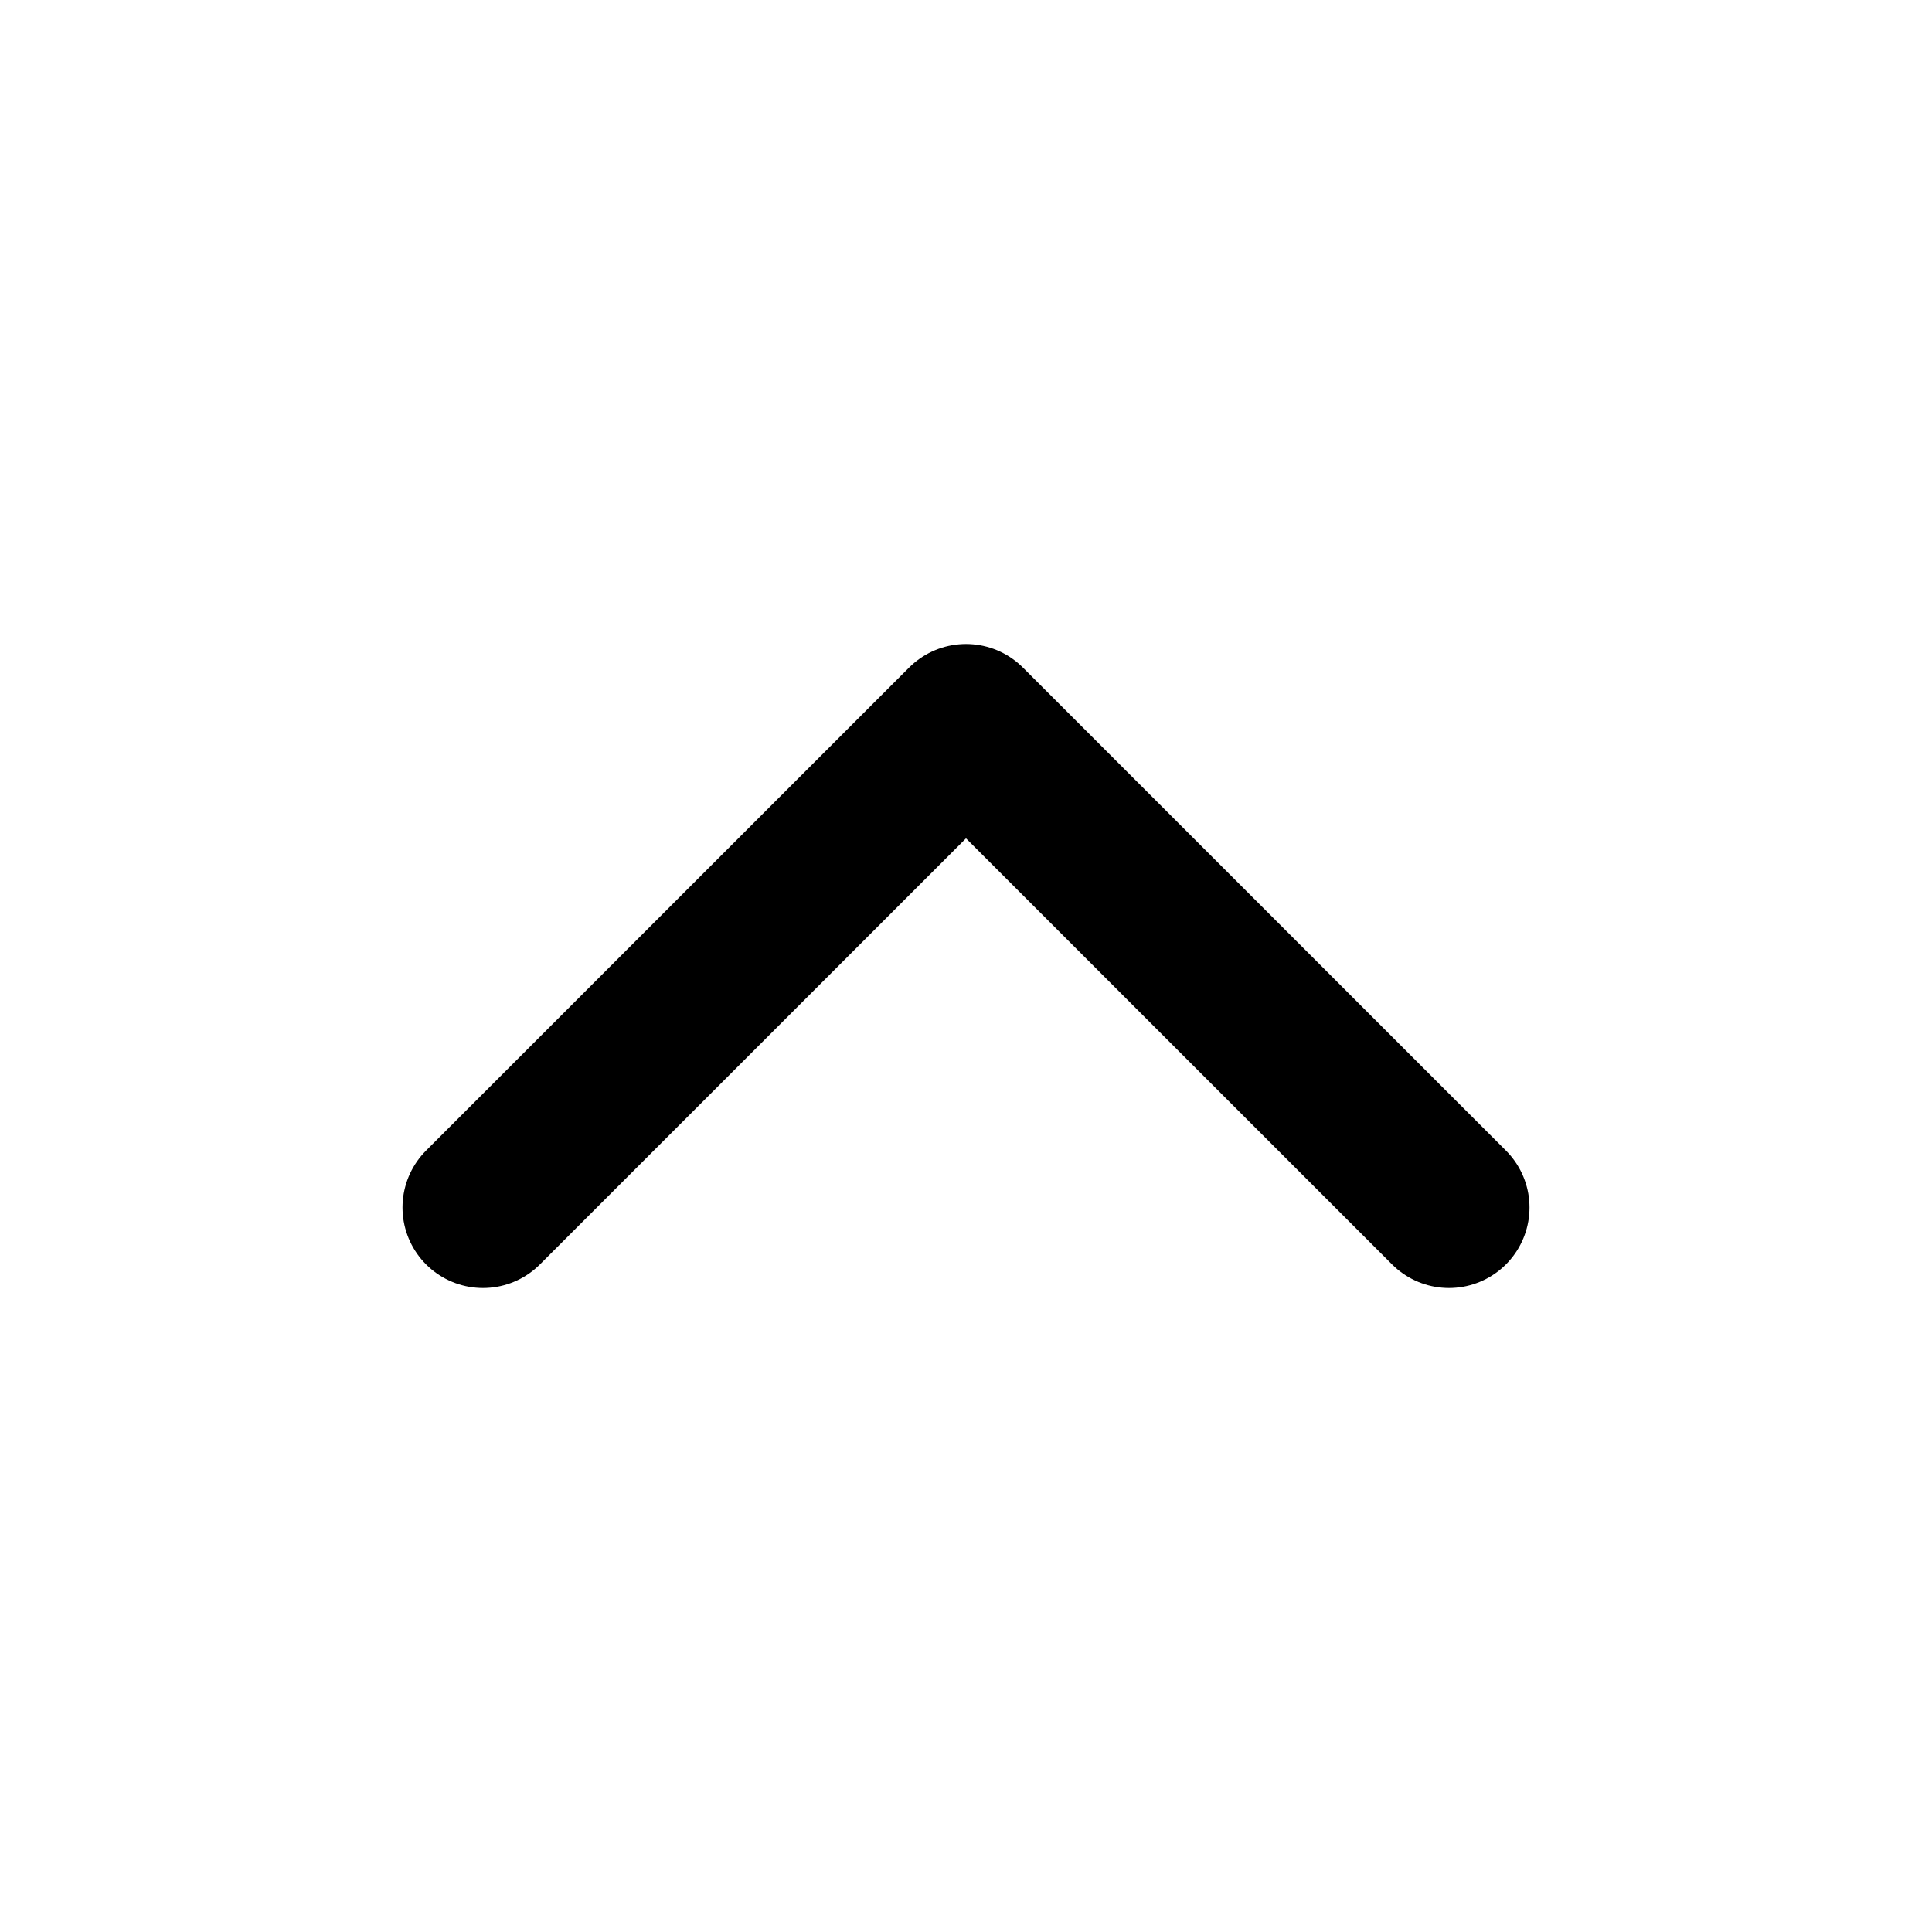
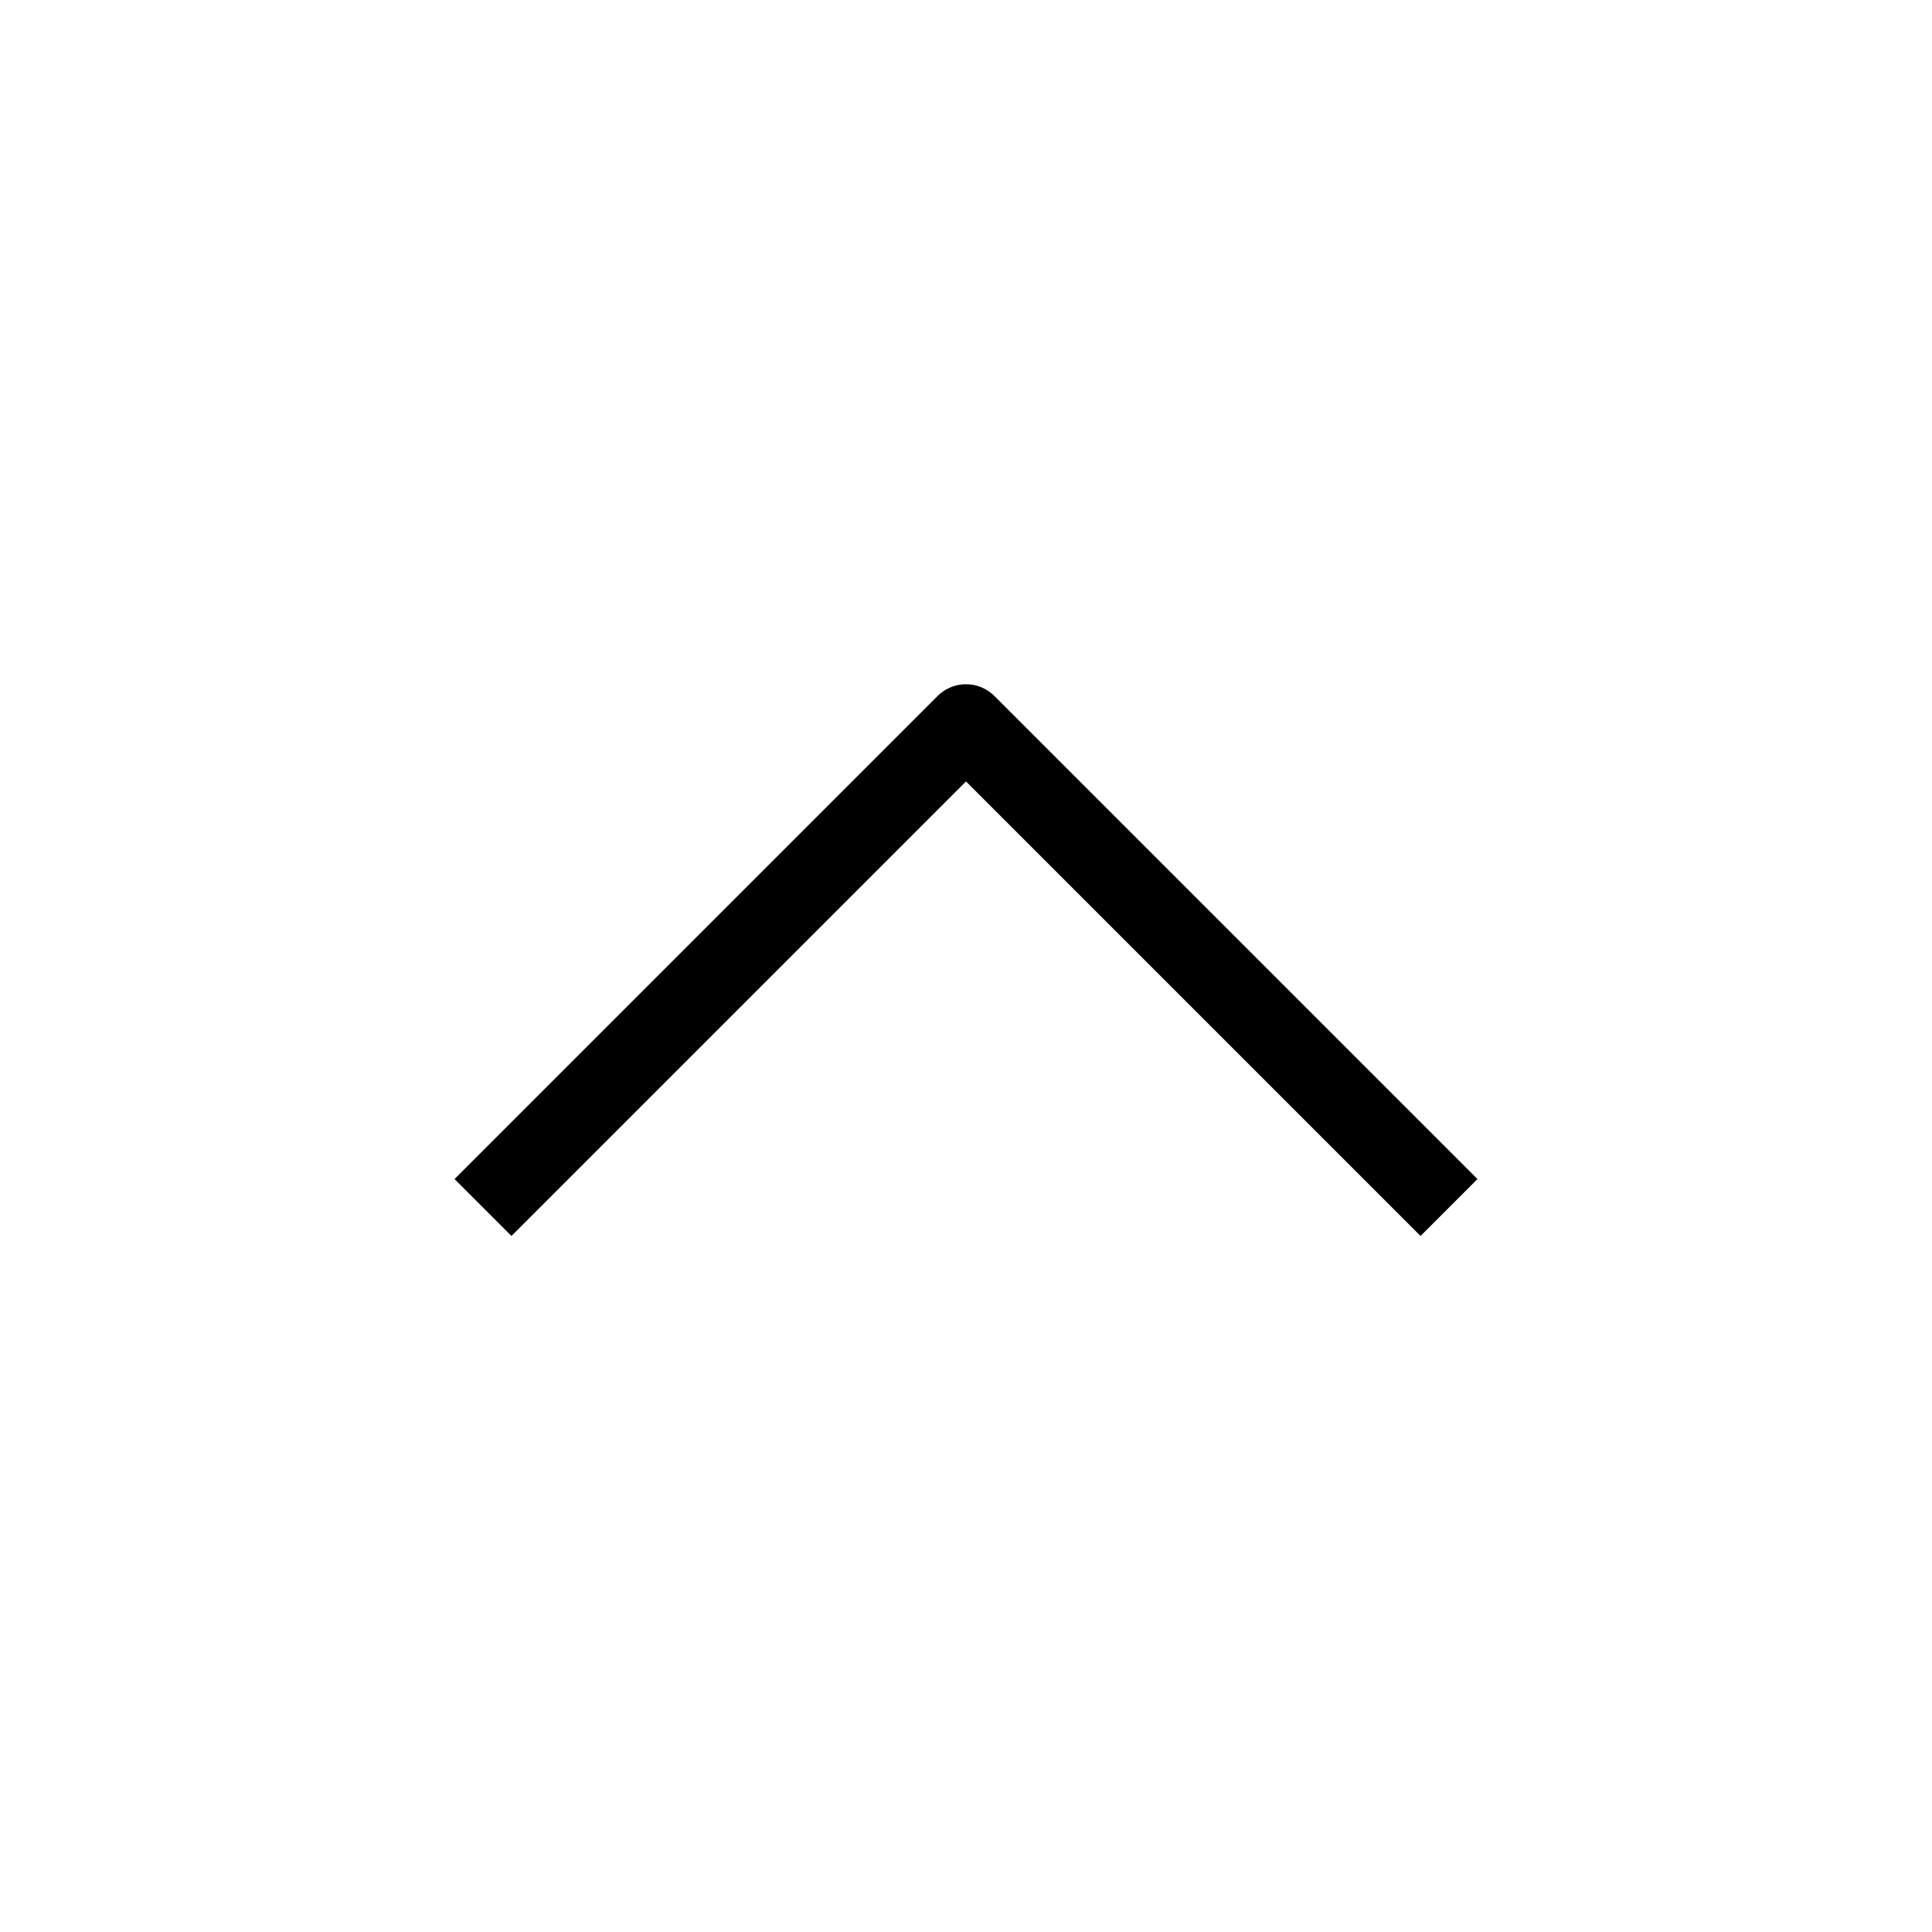
- <svg xmlns="http://www.w3.org/2000/svg" width="24" height="24" viewBox="0 0 24 24" fill="none" stroke="currentColor" stroke-width="2" stroke-linecap="round" stroke-linejoin="round" class="feather feather-chevron-up">
+ <svg xmlns="http://www.w3.org/2000/svg" width="24" height="24" viewBox="0 0 24 24" fill="none" stroke="currentColor" strokeWidth="2" strokeLinecap="round" stroke-linejoin="round" class="feather feather-chevron-up">
  <polyline points="18 15 12 9 6 15" />
</svg>
